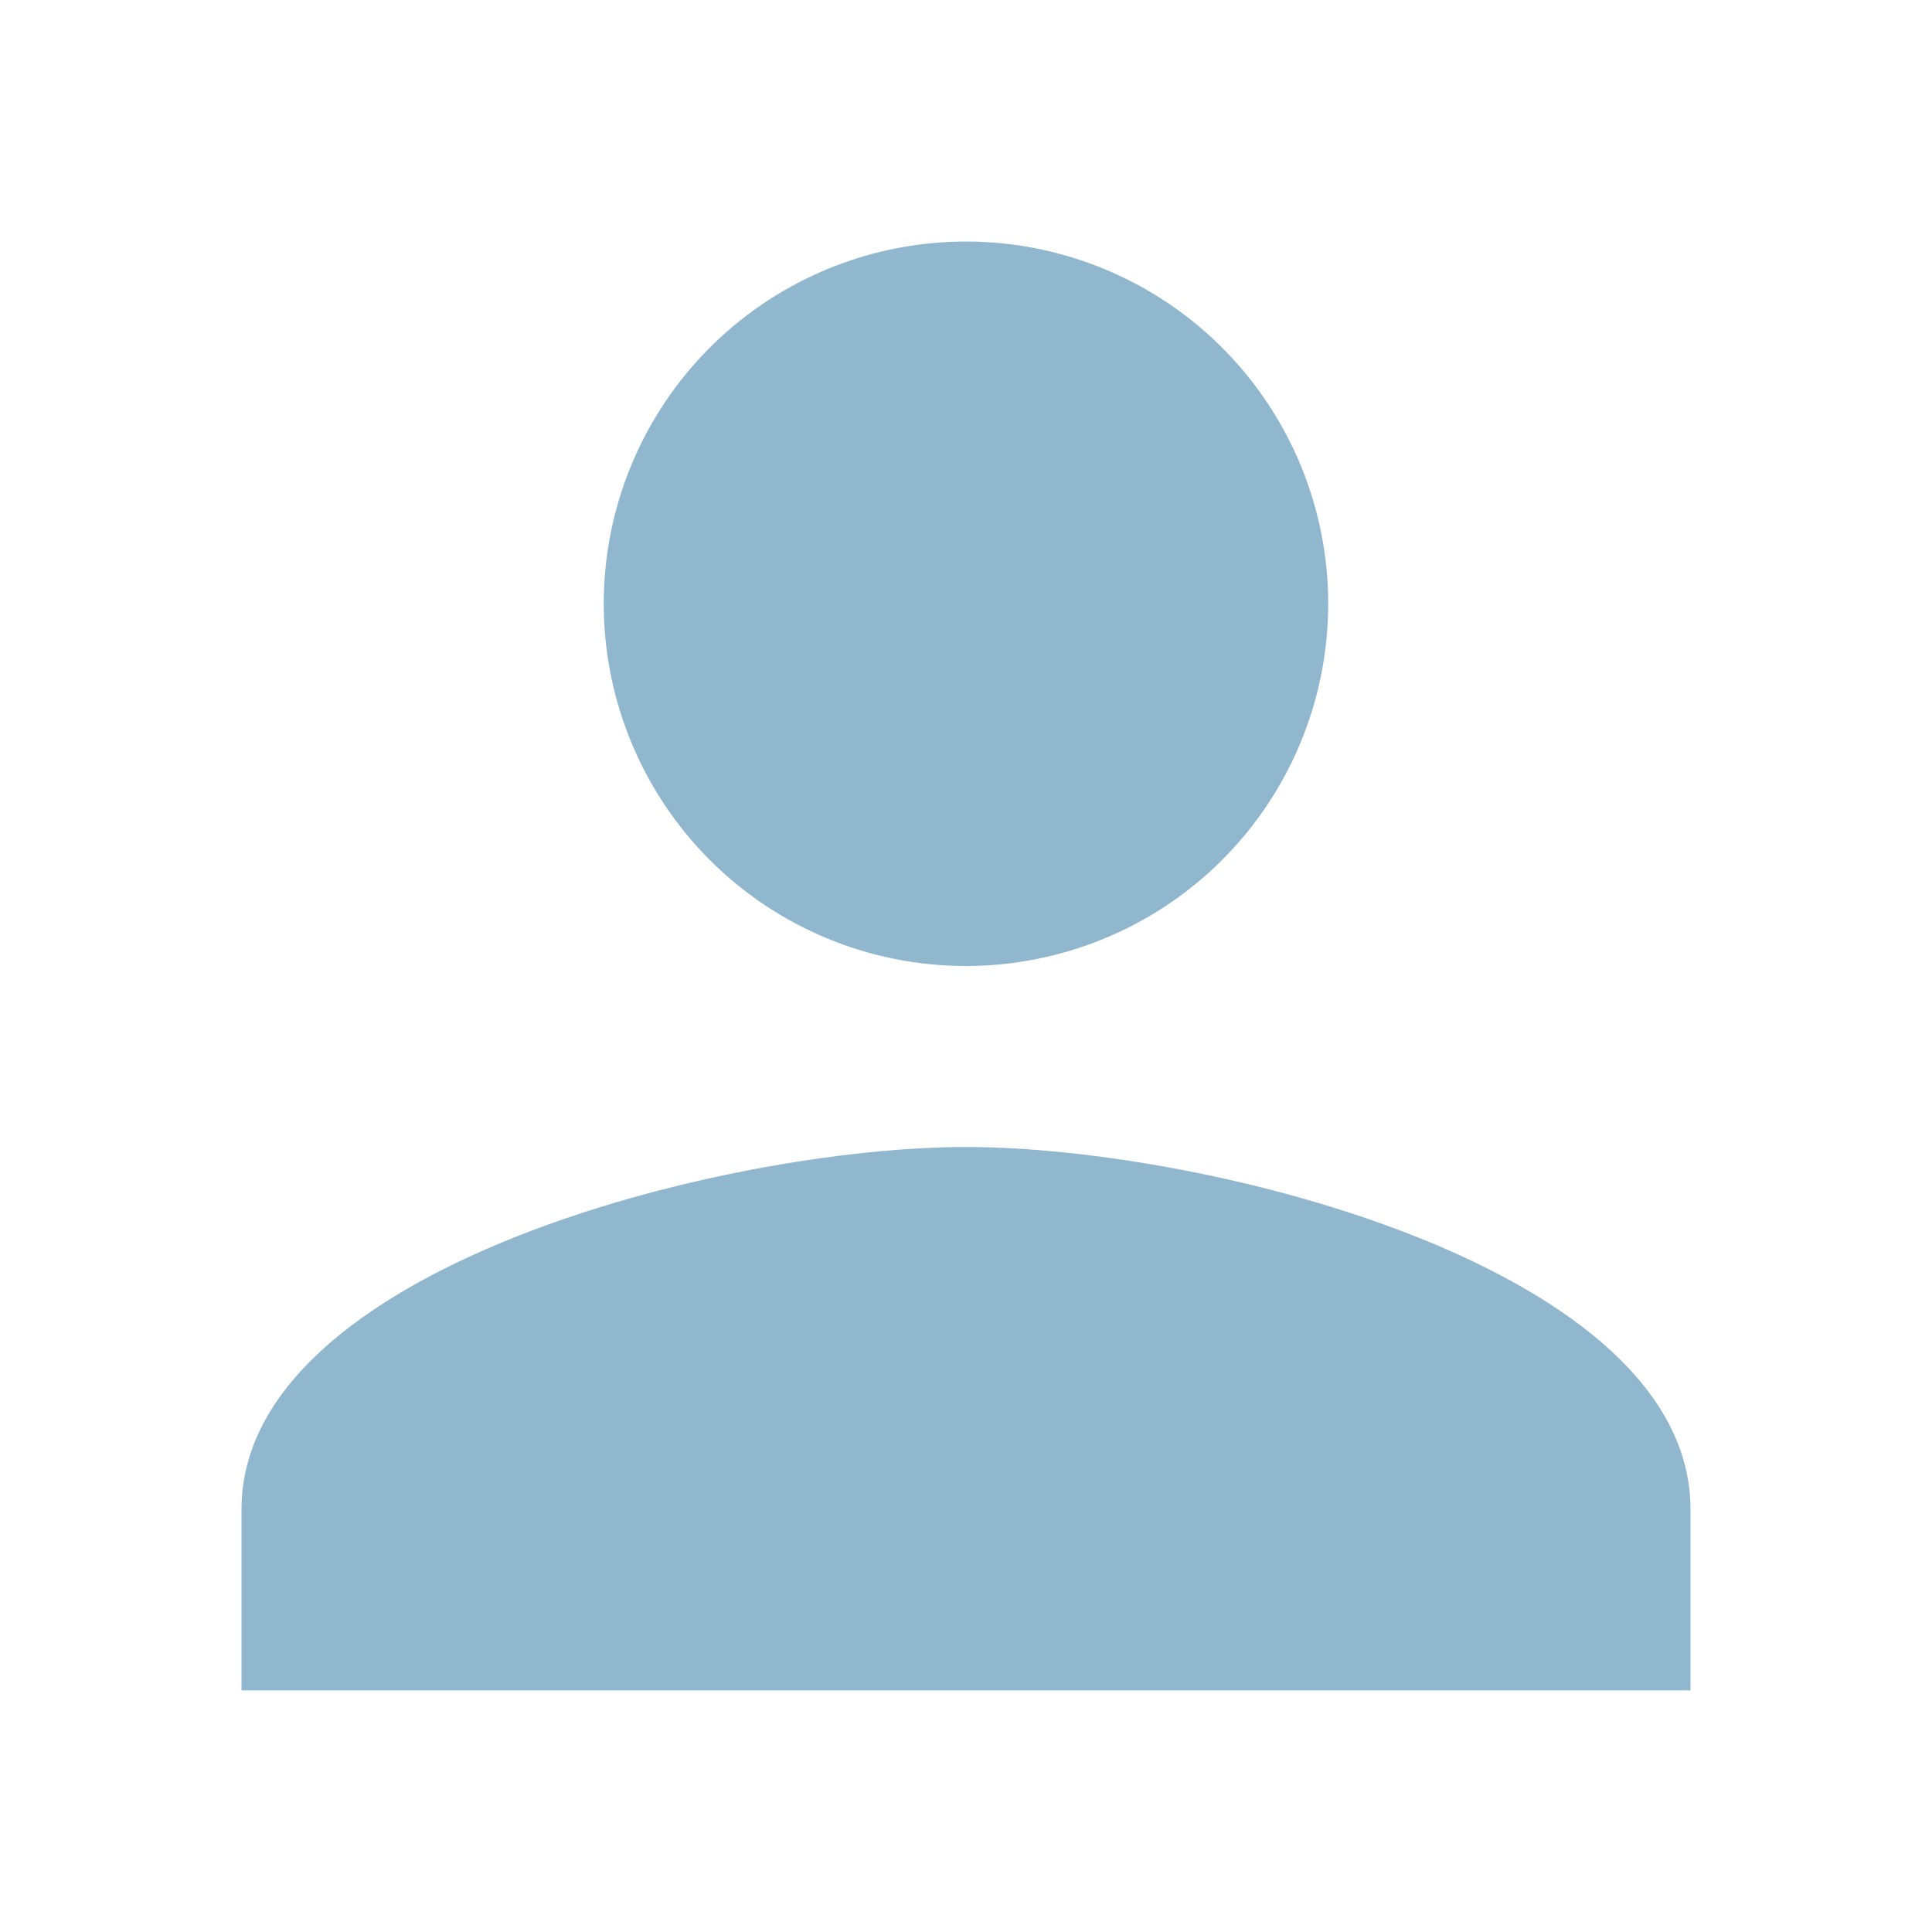
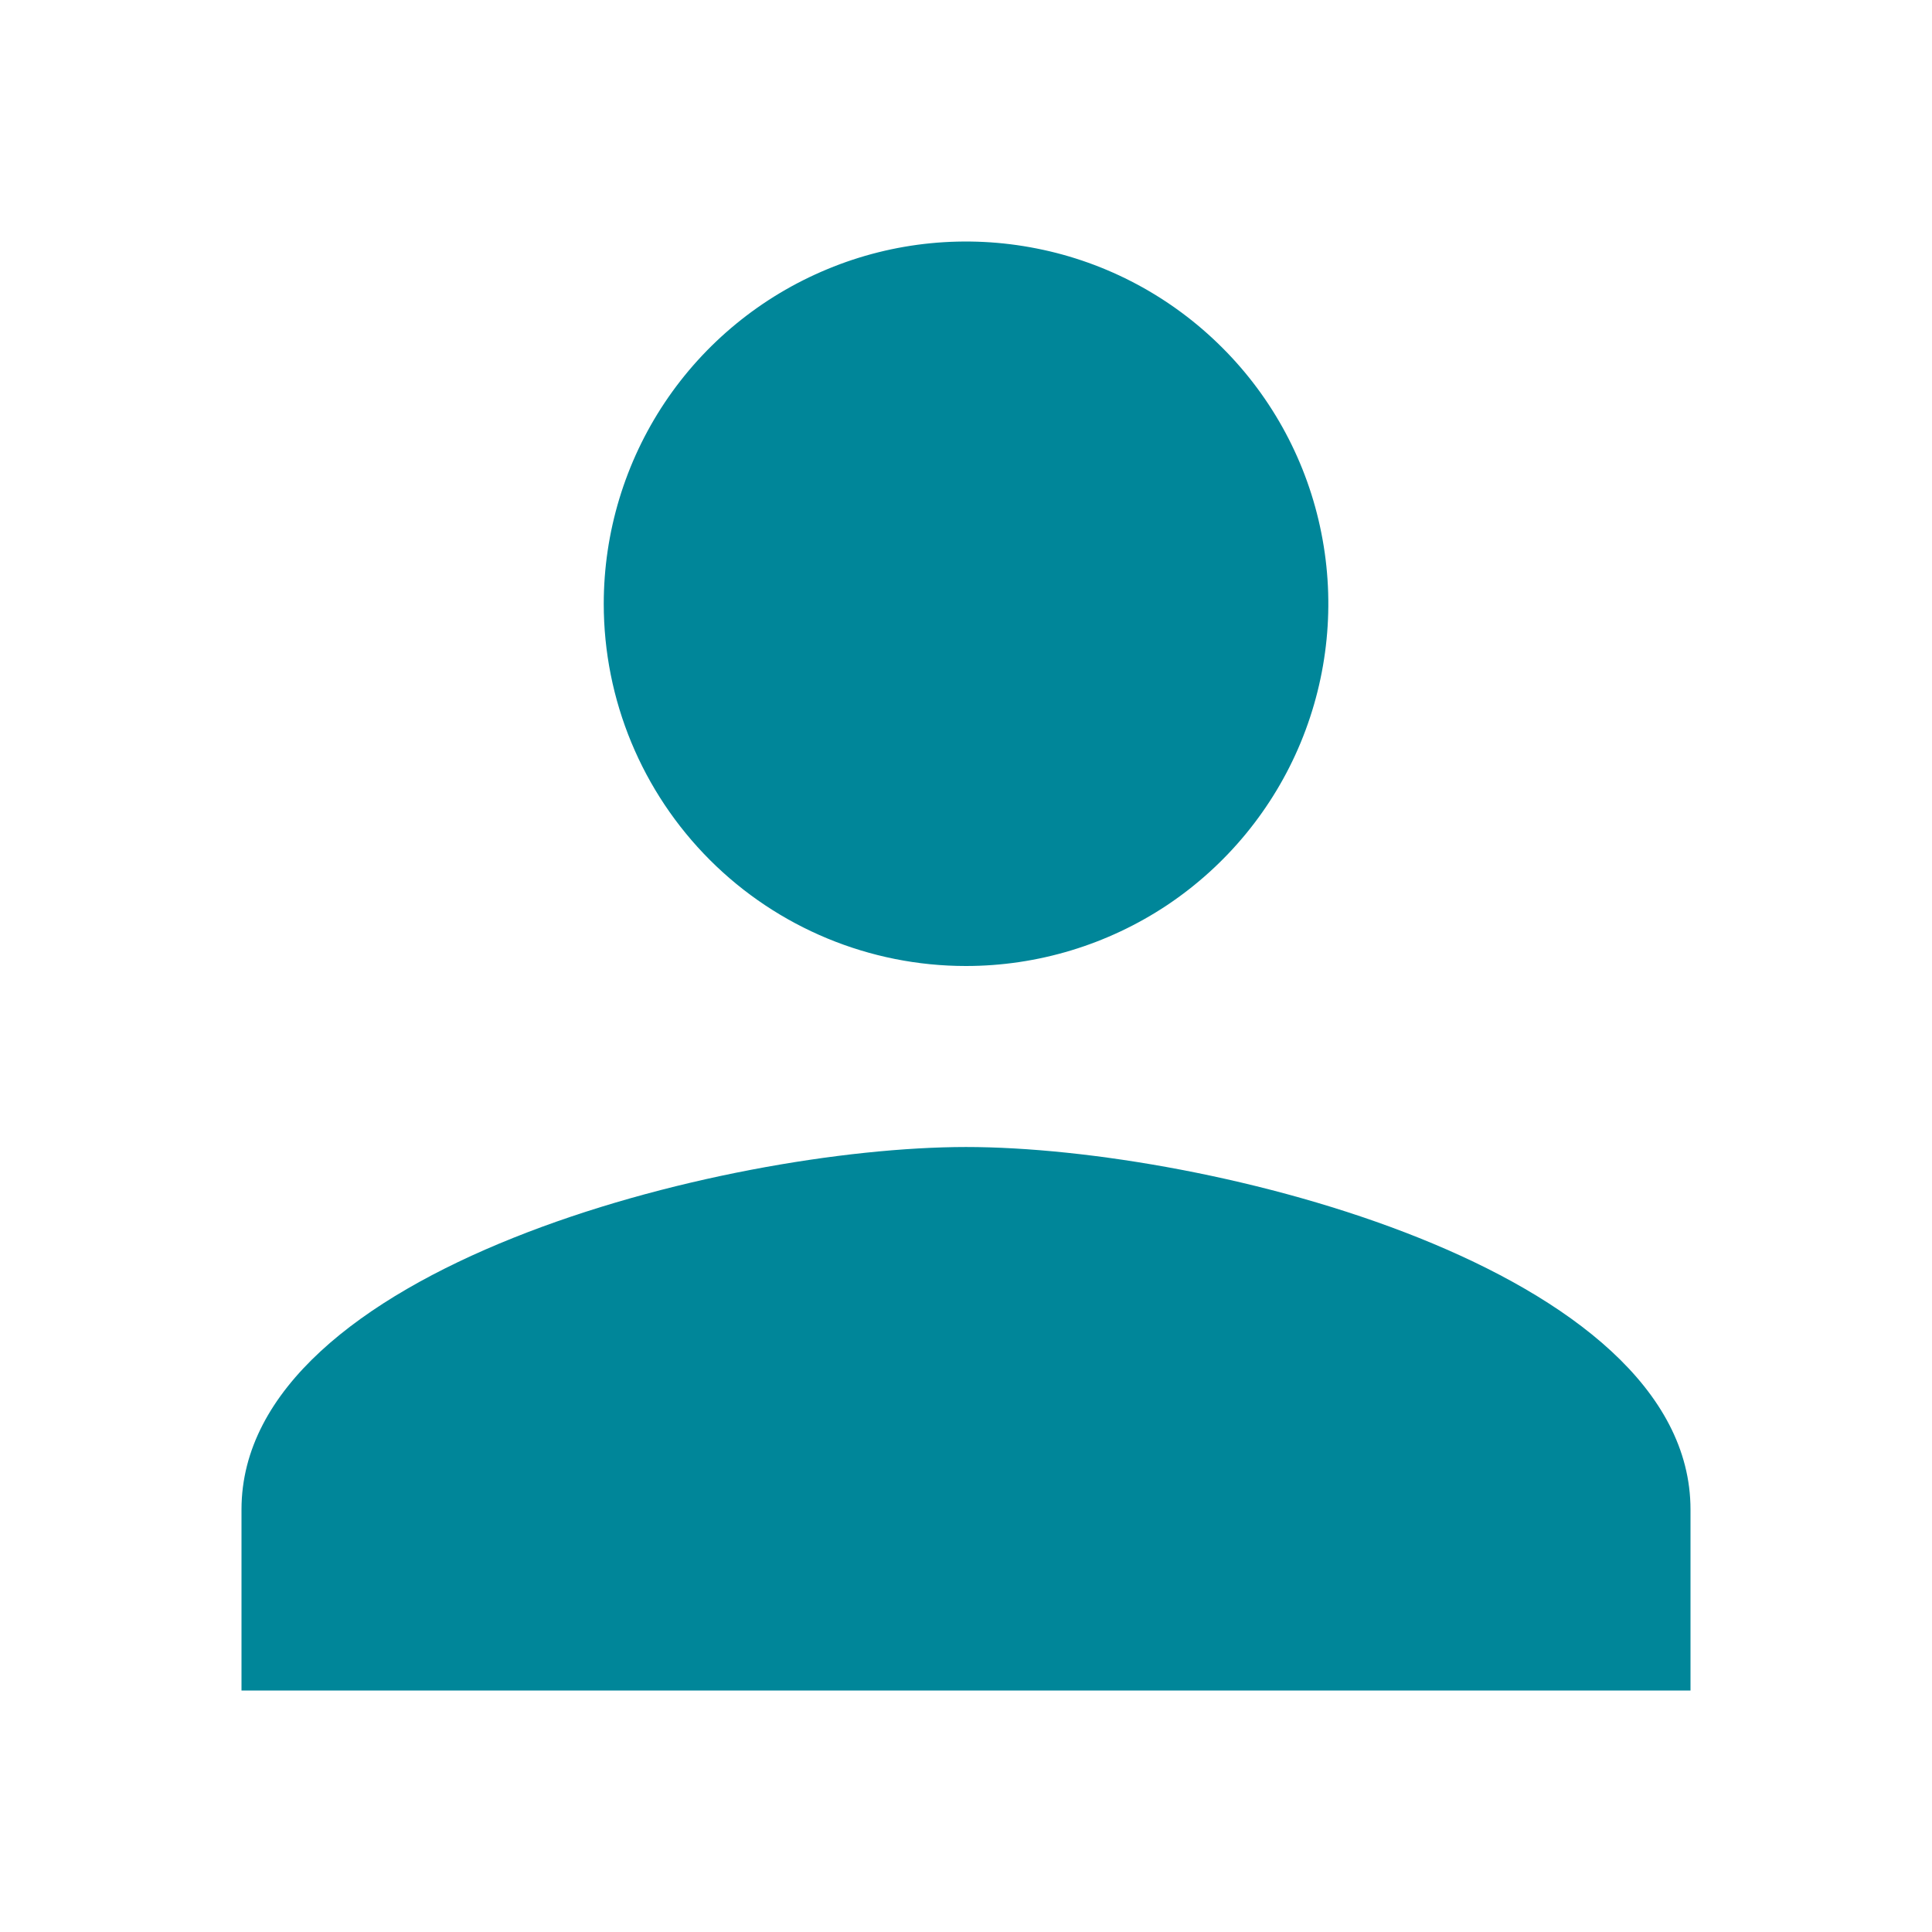
- <svg xmlns="http://www.w3.org/2000/svg" fill="none" height="16" viewBox="0 0 16 16" width="16">
-   <path d="m7.999 8c.593 0 1.174-.176 1.667-.505.494-.33.878-.798 1.105-1.346.227-.548.287-1.152.171-1.734-.116-.582-.402-1.117-.821-1.536-.42-.42-.954-.705-1.536-.821-.582-.116-1.185-.056-1.734.171-.548.227-1.017.612-1.346 1.105-.33.494-.505 1.074-.505 1.667 0 .795.316 1.558.878 2.121.562.562 1.325.878 2.121.878zm0 1.499c-2.002.001-5.999 1.006-5.999 3.001v1.499h12v-1.499c0-1.996-3.997-3.001-6.001-3.001z" fill="#23719f" fill-opacity=".5" />
+ <svg xmlns="http://www.w3.org/2000/svg" width="16" height="16" viewBox="0 0 16 16" fill="none">
+   <path d="M7.999 8C8.593 8 9.173 7.824 9.667 7.495C10.16 7.165 10.545 6.697 10.772 6.149C10.999 5.6 11.059 4.997 10.943 4.415C10.828 3.833 10.542 3.298 10.122 2.879C9.702 2.459 9.168 2.173 8.586 2.058C8.004 1.942 7.4 2.001 6.852 2.229C6.304 2.456 5.835 2.84 5.505 3.334C5.176 3.827 5 4.408 5 5.001C5 5.796 5.316 6.559 5.879 7.122C6.441 7.684 7.204 8 7.999 8ZM7.999 9.499C5.997 9.501 2 10.505 2 12.501V14H14V12.501C14 10.505 10.003 9.499 7.999 9.499Z" fill="#008699" />
</svg>
